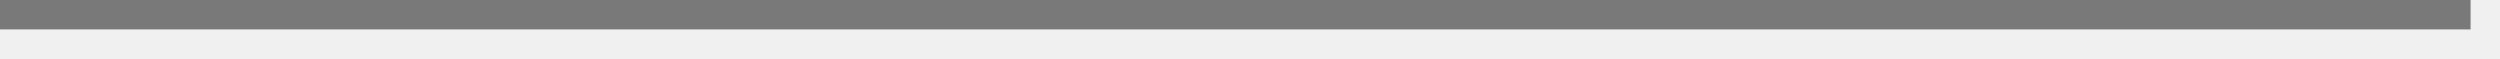
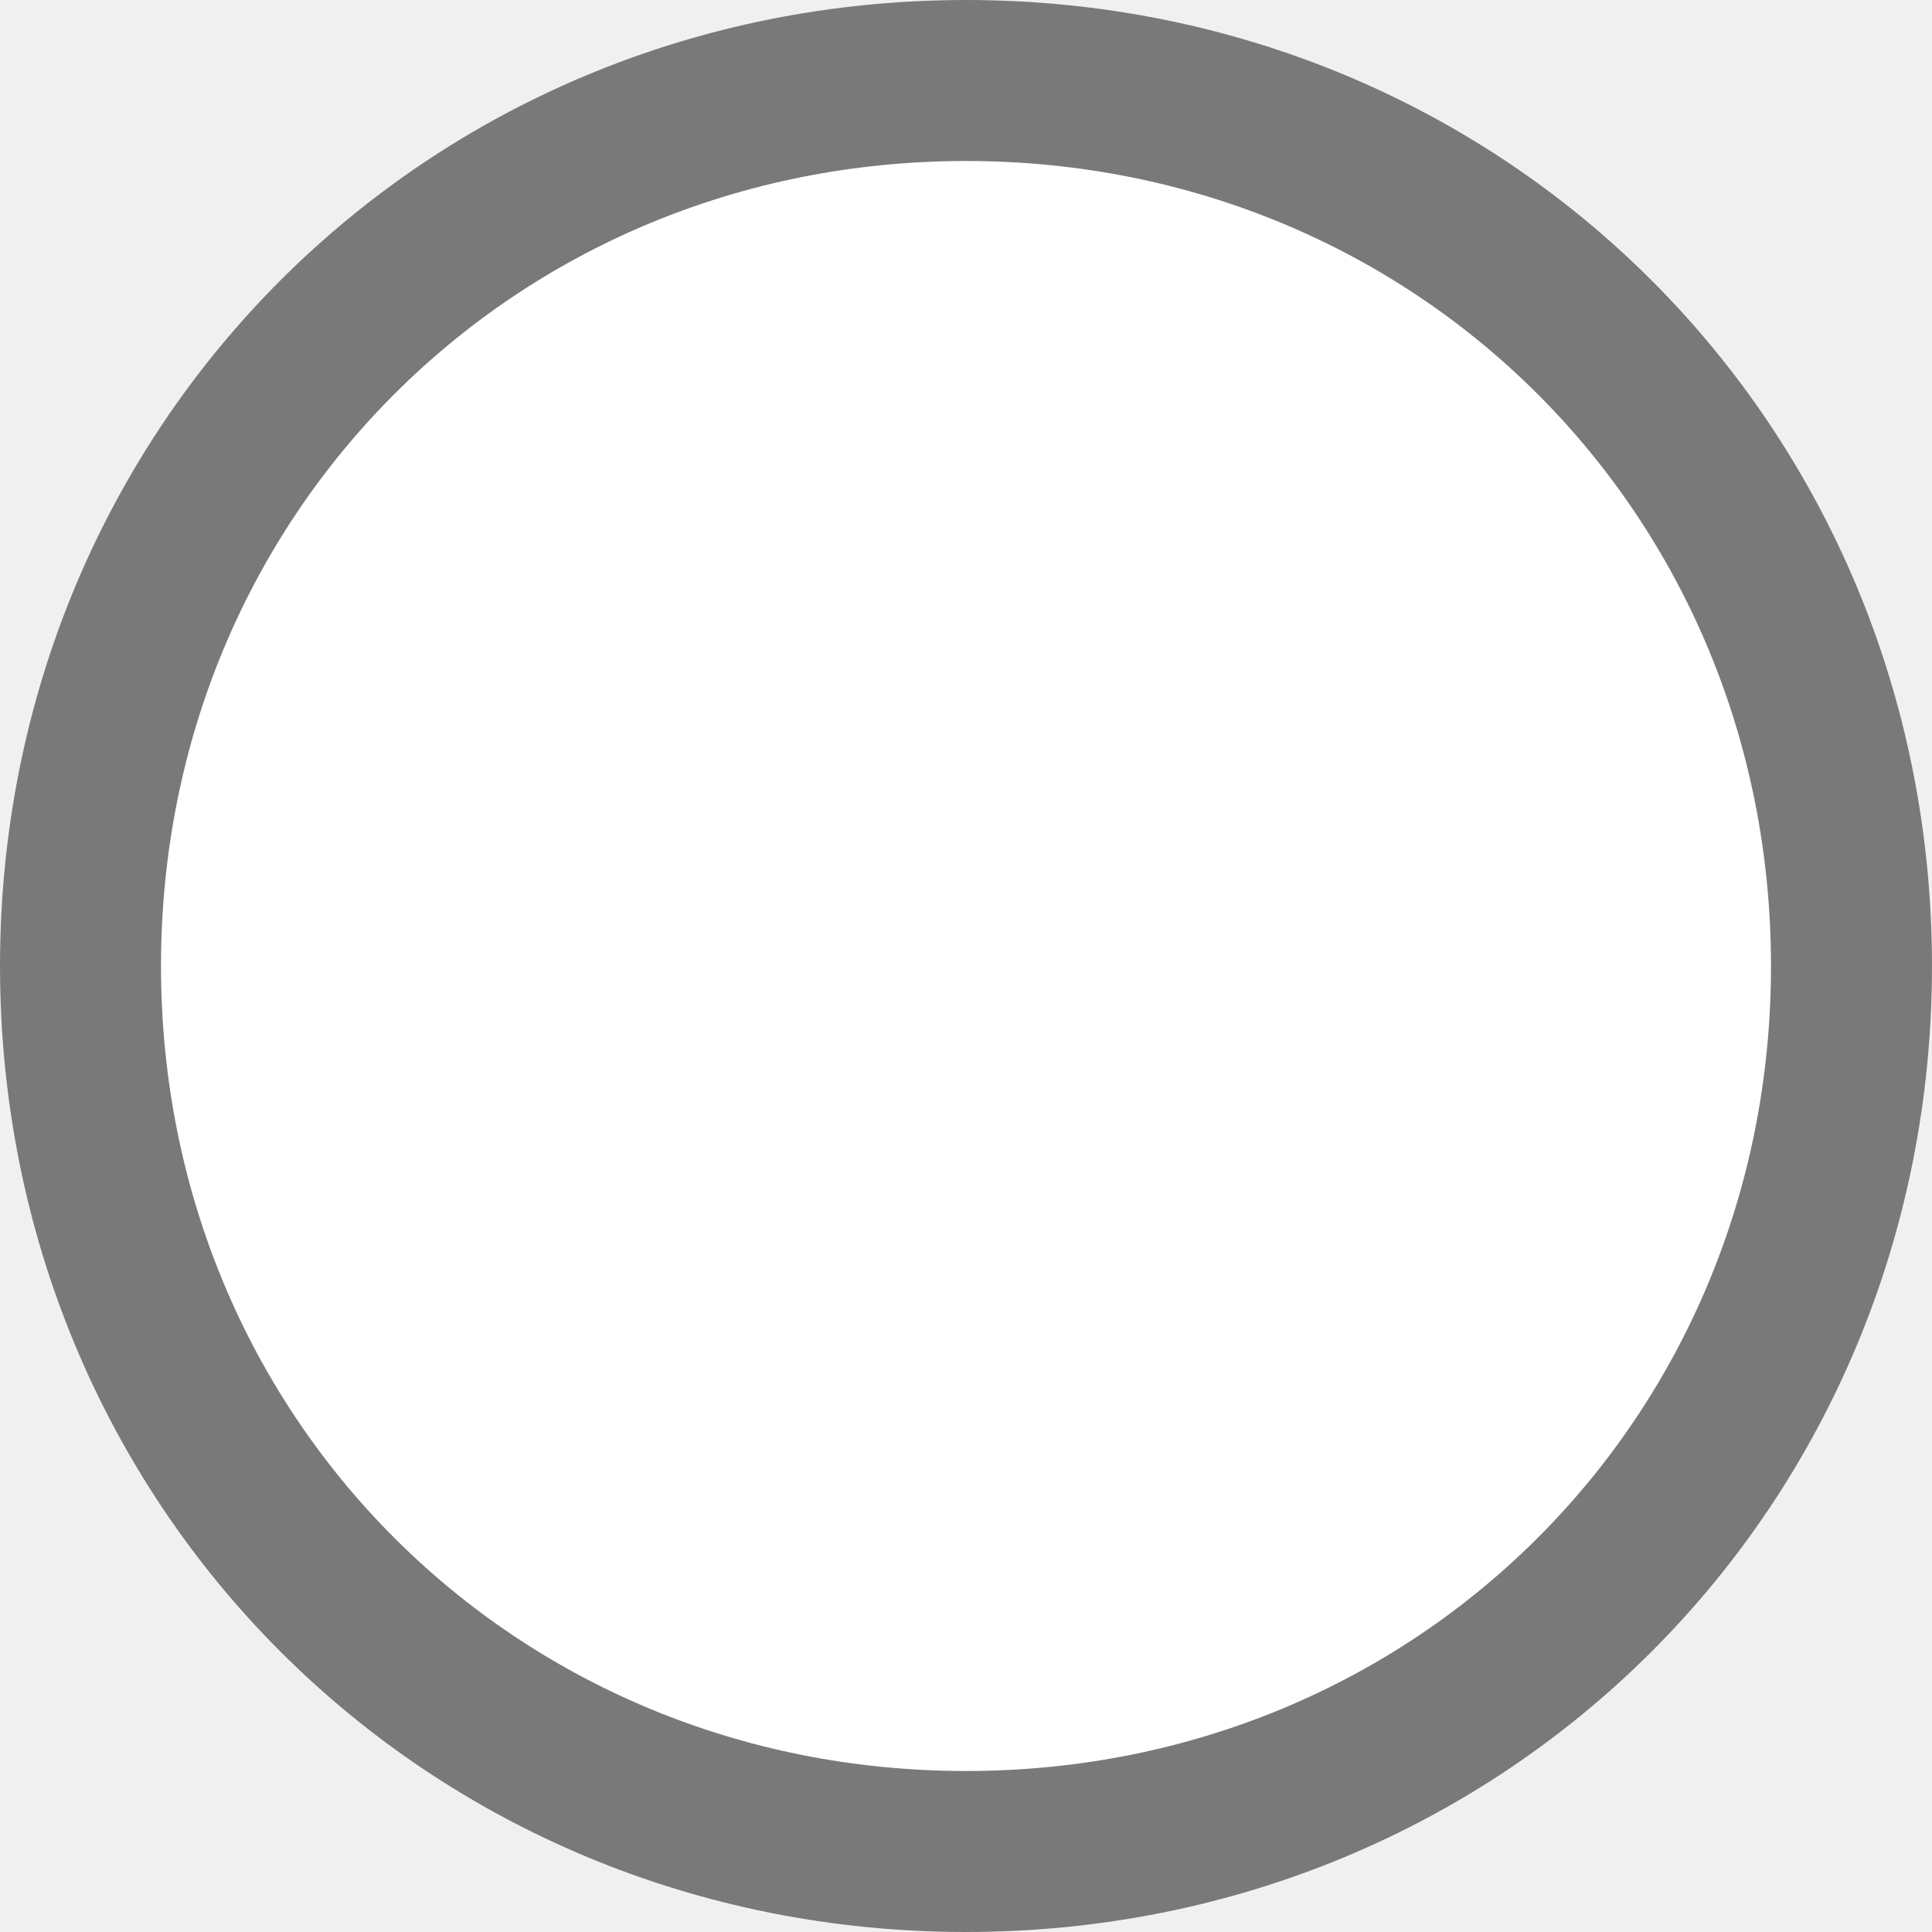
- <svg xmlns="http://www.w3.org/2000/svg" version="1.1" width="85px" height="2px">
-   <g transform="matrix(1 0 0 1 -365 -691 )">
-     <path d="M 365 691.5  L 449 691.5  " stroke-width="1" stroke="#797979" fill="none" />
-   </g>
+ <svg xmlns="http://www.w3.org/2000/svg" version="1.1" width="12px" height="12px" viewBox="120 641  12 12">
+   <path d="M 126 641  C 129.36 641  132 643.64  132 647  C 132 650.36  129.36 653  126 653  C 122.64 653  120 650.36  120 647  C 120 643.64  122.64 641  126 641  Z " fill-rule="nonzero" fill="#ffffff" stroke="none" />
+   <path d="M 126 641.5  C 129.08 641.5  131.5 643.92  131.5 647  C 131.5 650.08  129.08 652.5  126 652.5  C 122.92 652.5  120.5 650.08  120.5 647  C 120.5 643.92  122.92 641.5  126 641.5  Z " stroke-width="1" stroke="#797979" fill="none" />
</svg>
